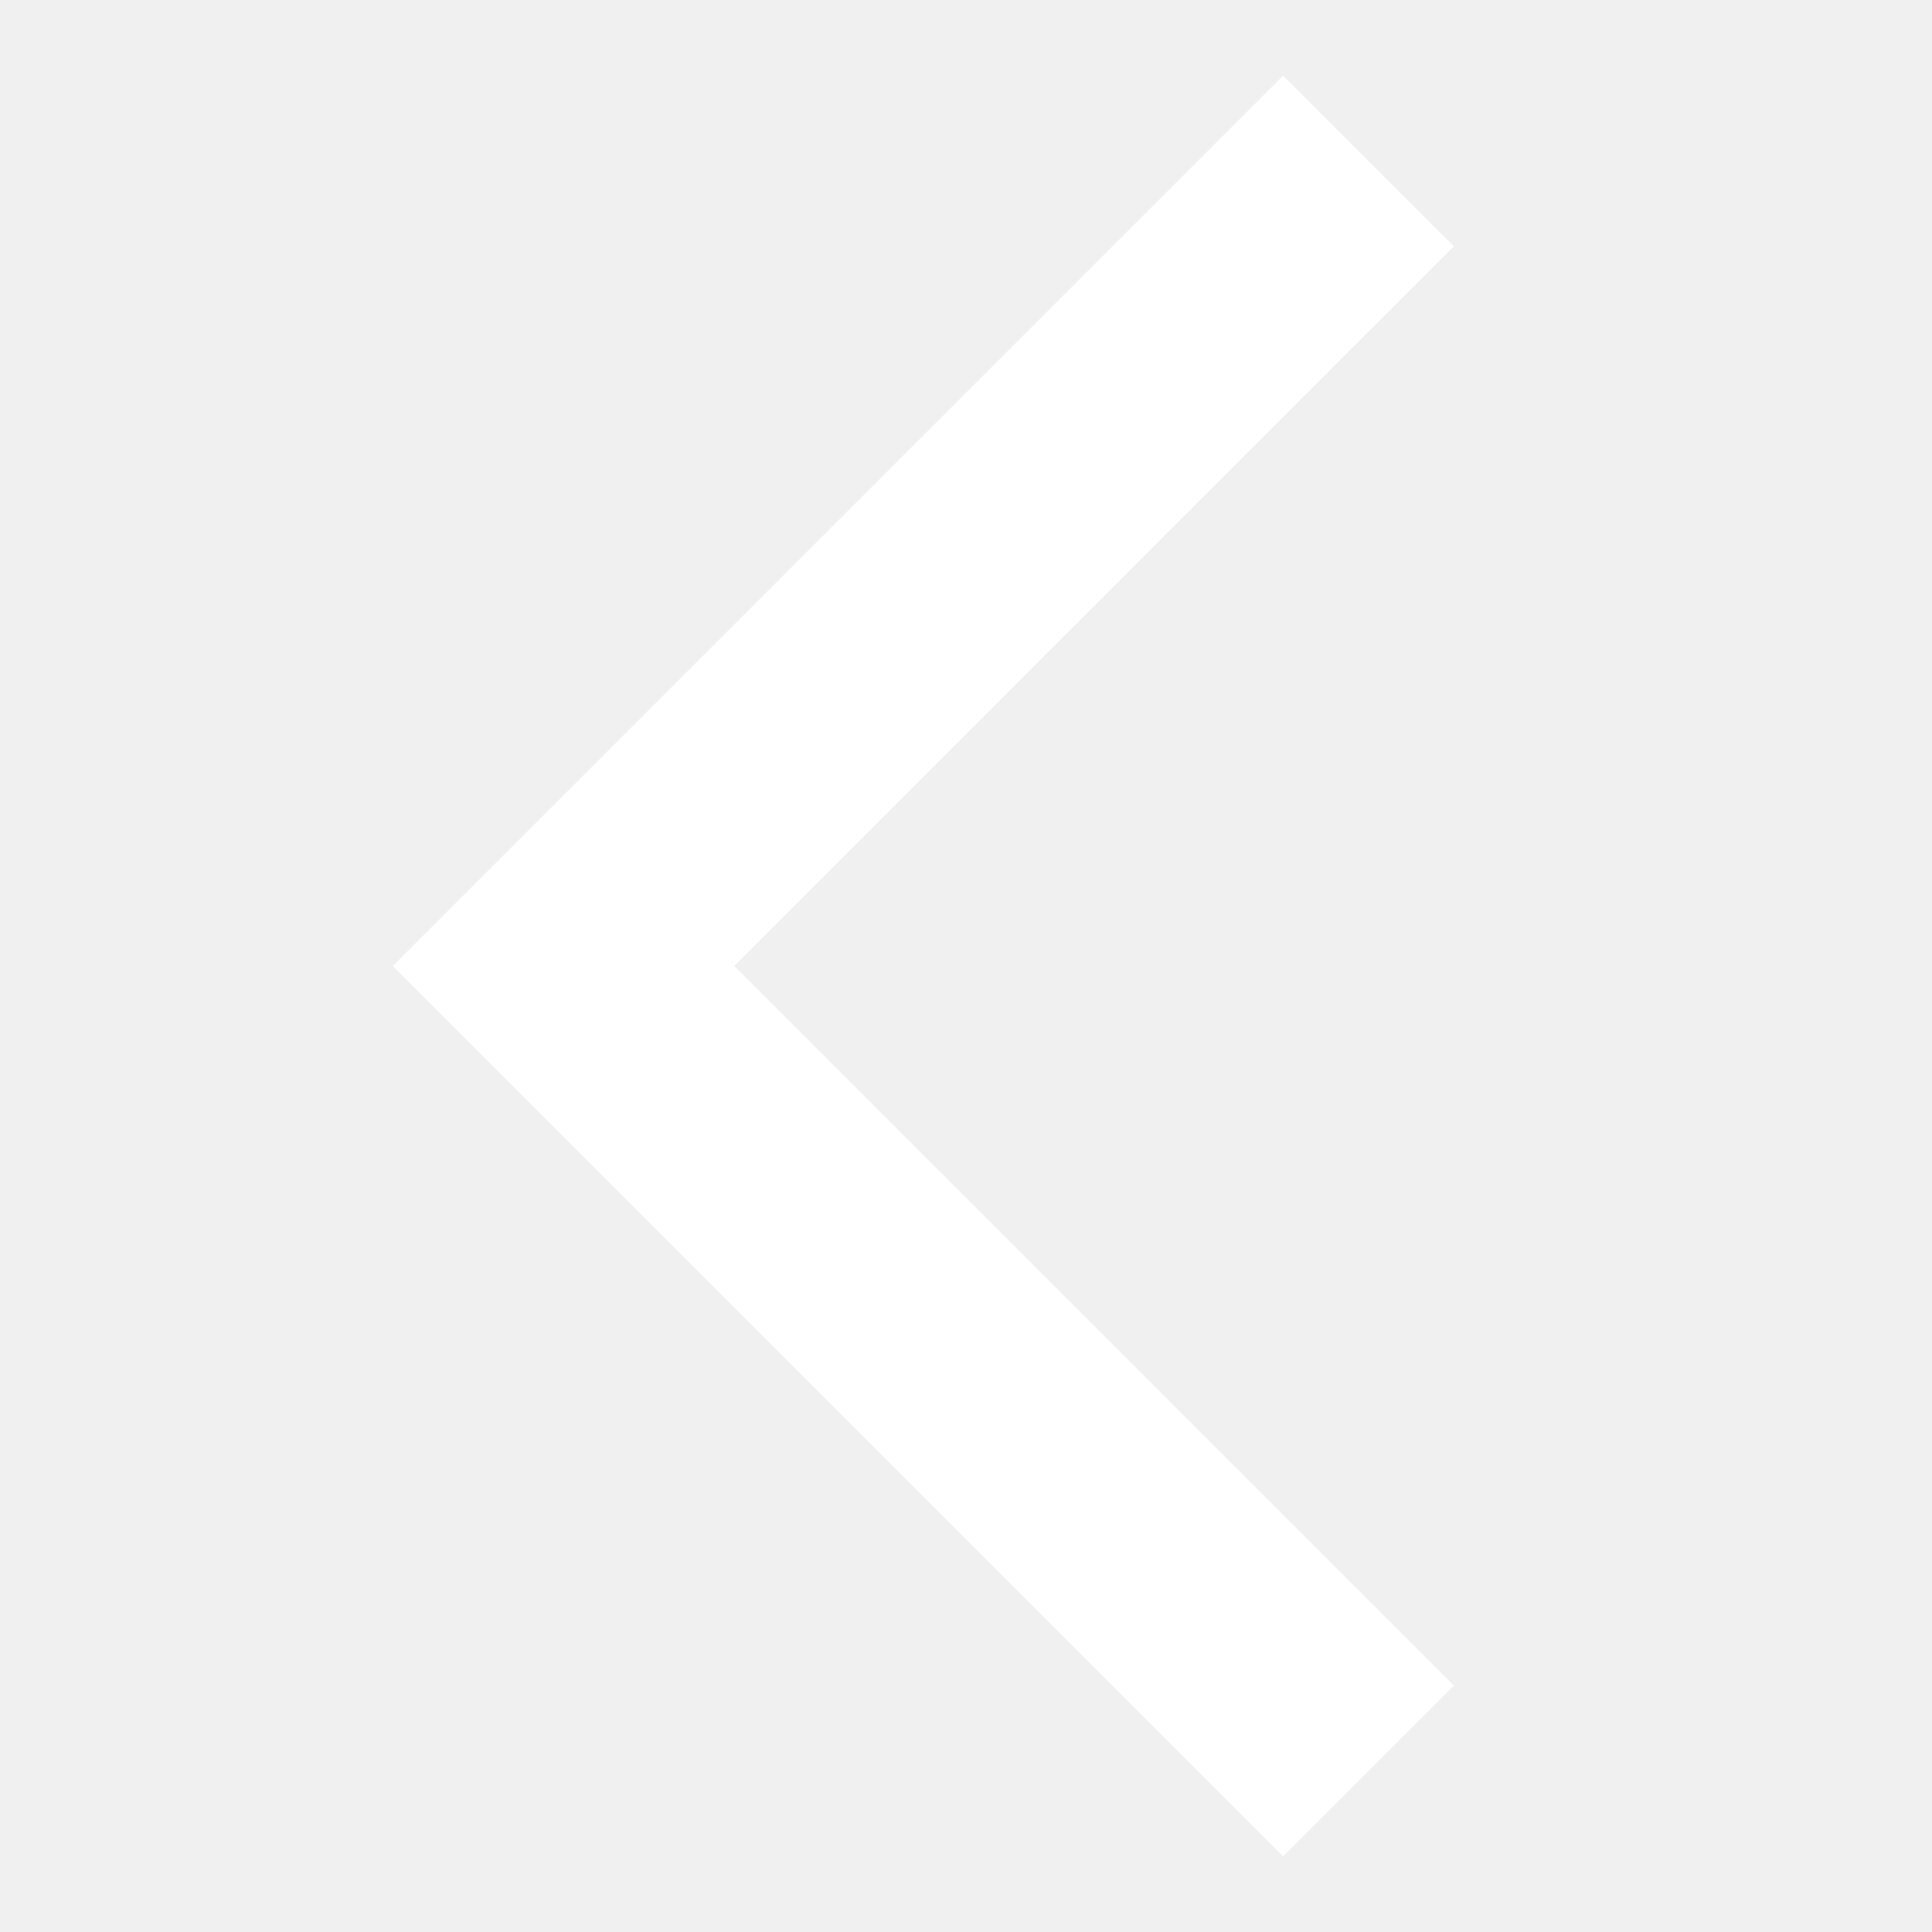
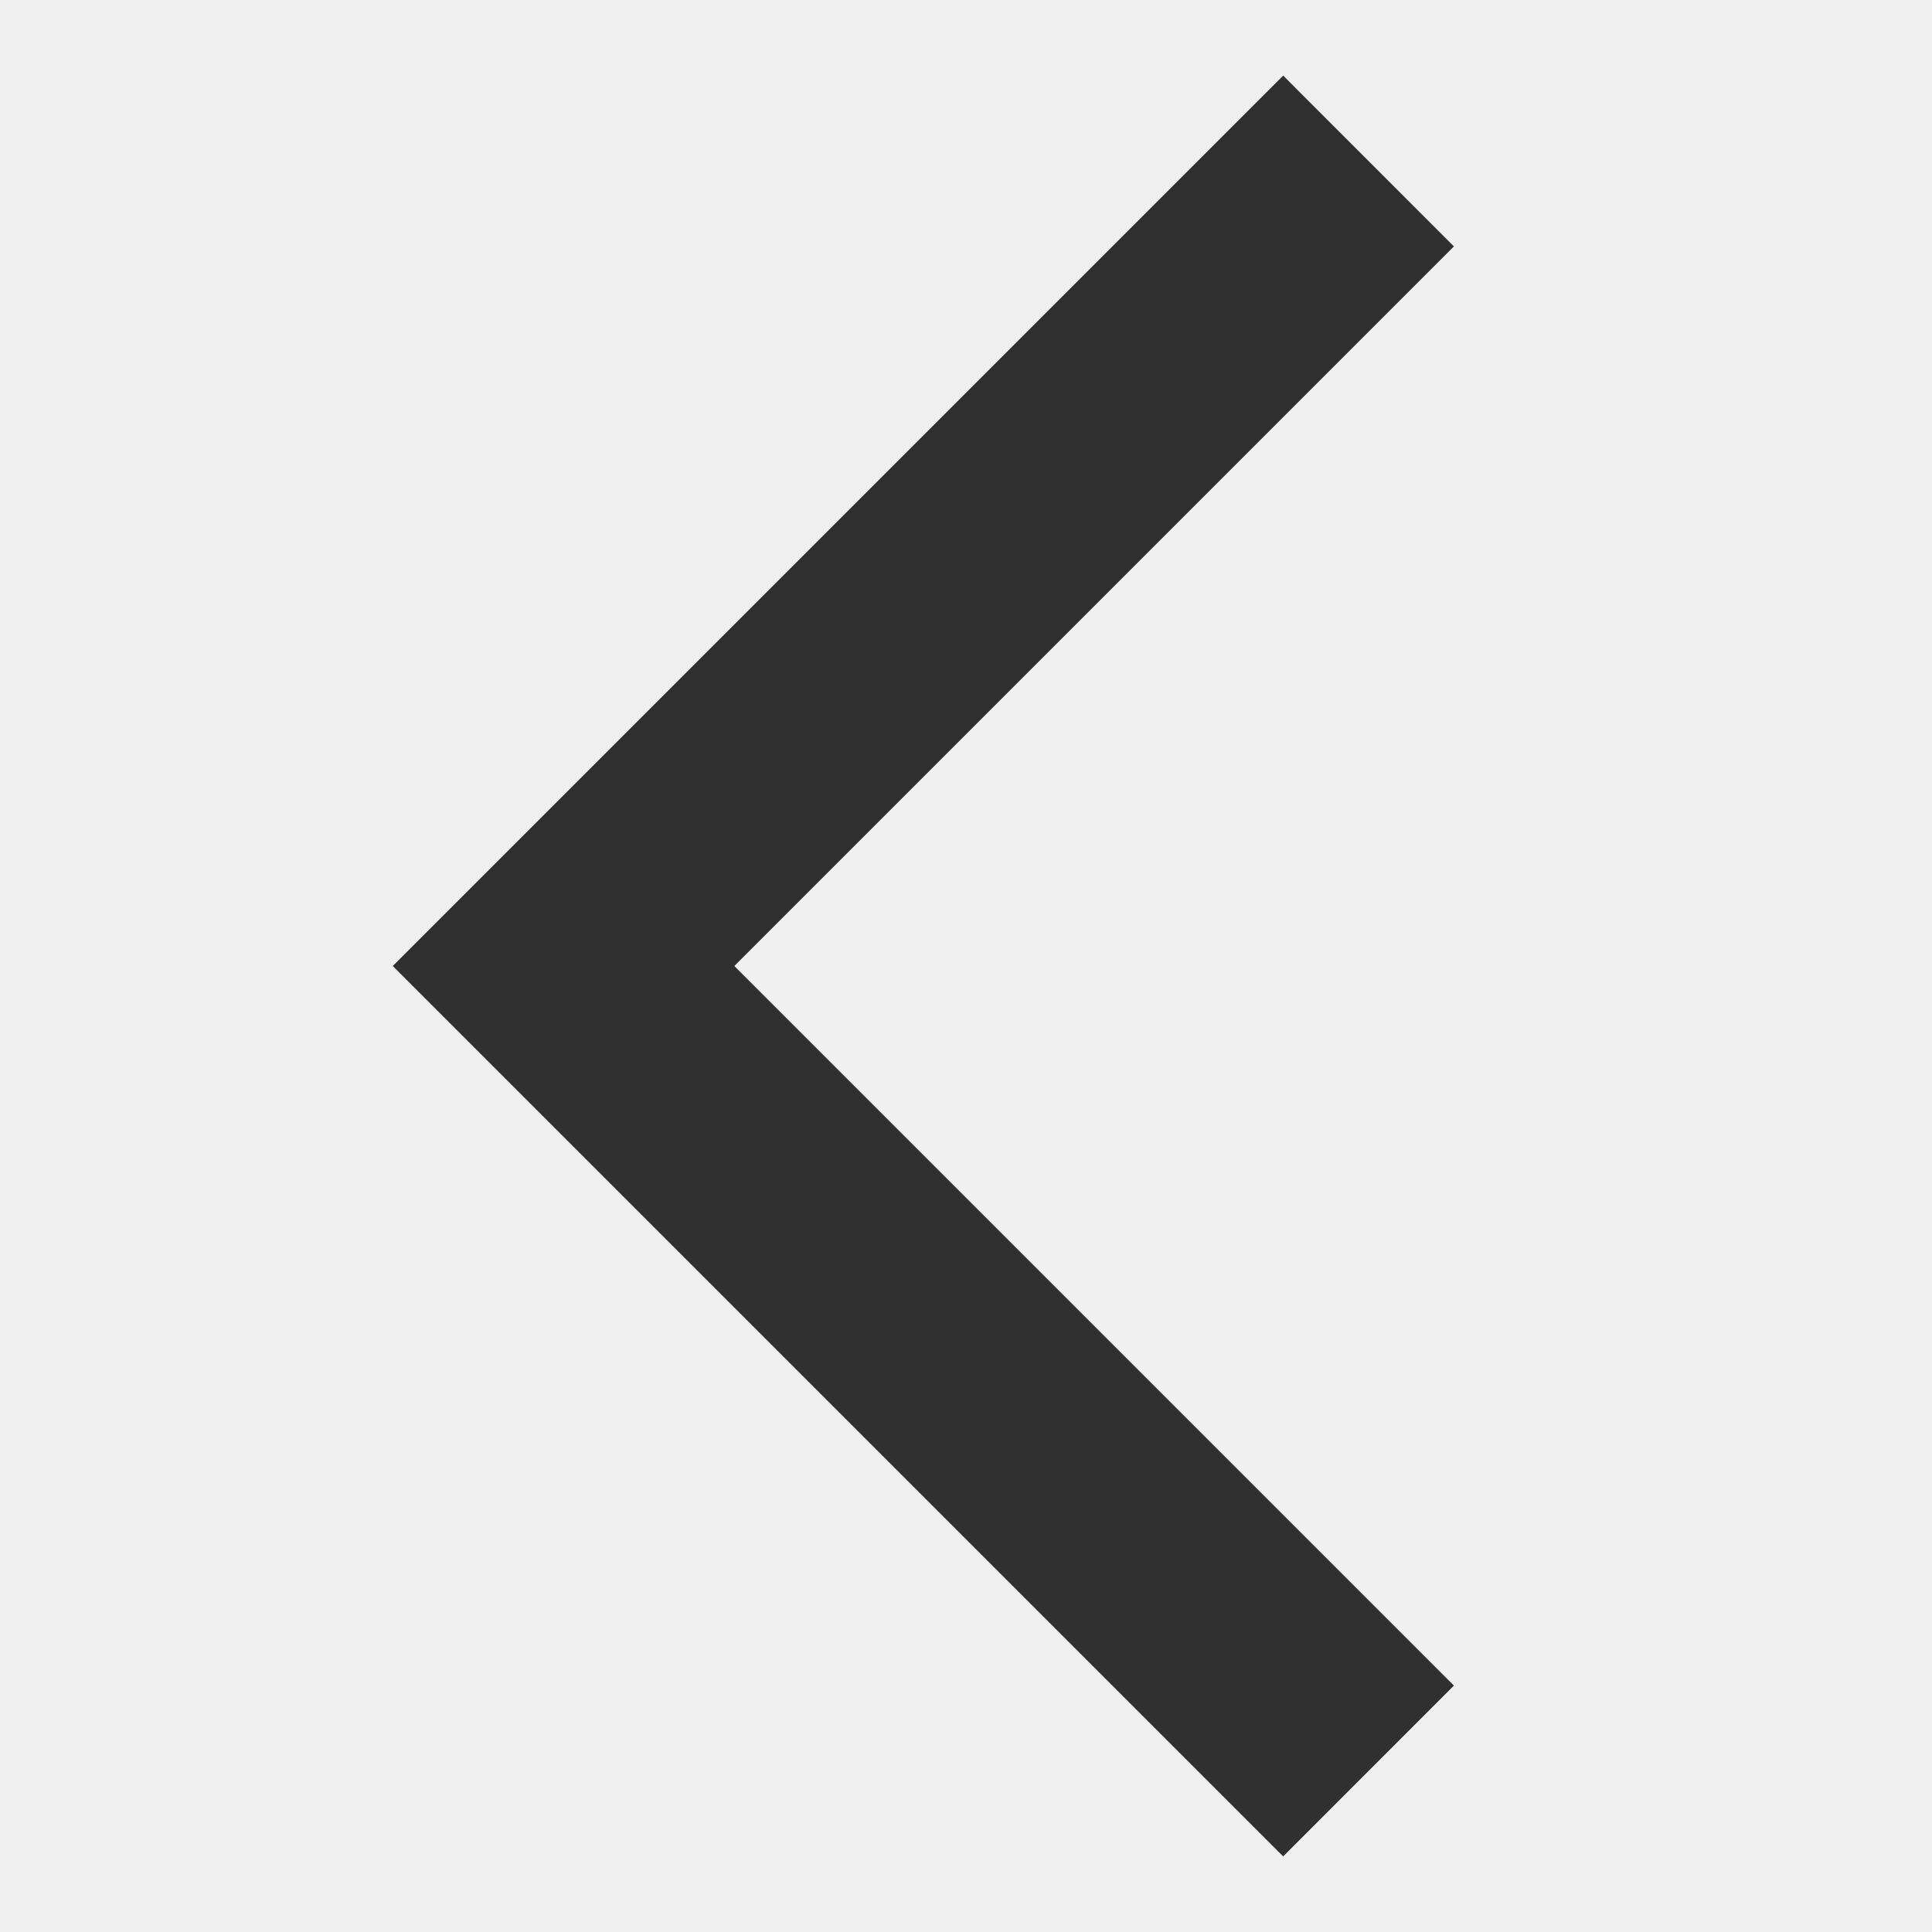
- <svg xmlns="http://www.w3.org/2000/svg" width="48" height="48" viewBox="0 0 48 48" fill="none">
-   <path fill-rule="evenodd" clip-rule="evenodd" d="M18.243 24L36.121 6.121L31.879 1.879L9.758 24L31.879 46.121L36.121 41.879L18.243 24Z" fill="white" />
+ <svg xmlns="http://www.w3.org/2000/svg" width="24" height="24" viewBox="0 0 24 24" fill="none">
+   <path fill-rule="evenodd" clip-rule="evenodd" d="M9.122 12L18.061 3.061L15.94 0.939L4.879 12L15.94 23.061L18.061 20.939L9.122 12Z" fill="black" fill-opacity="0.8" />
</svg>
